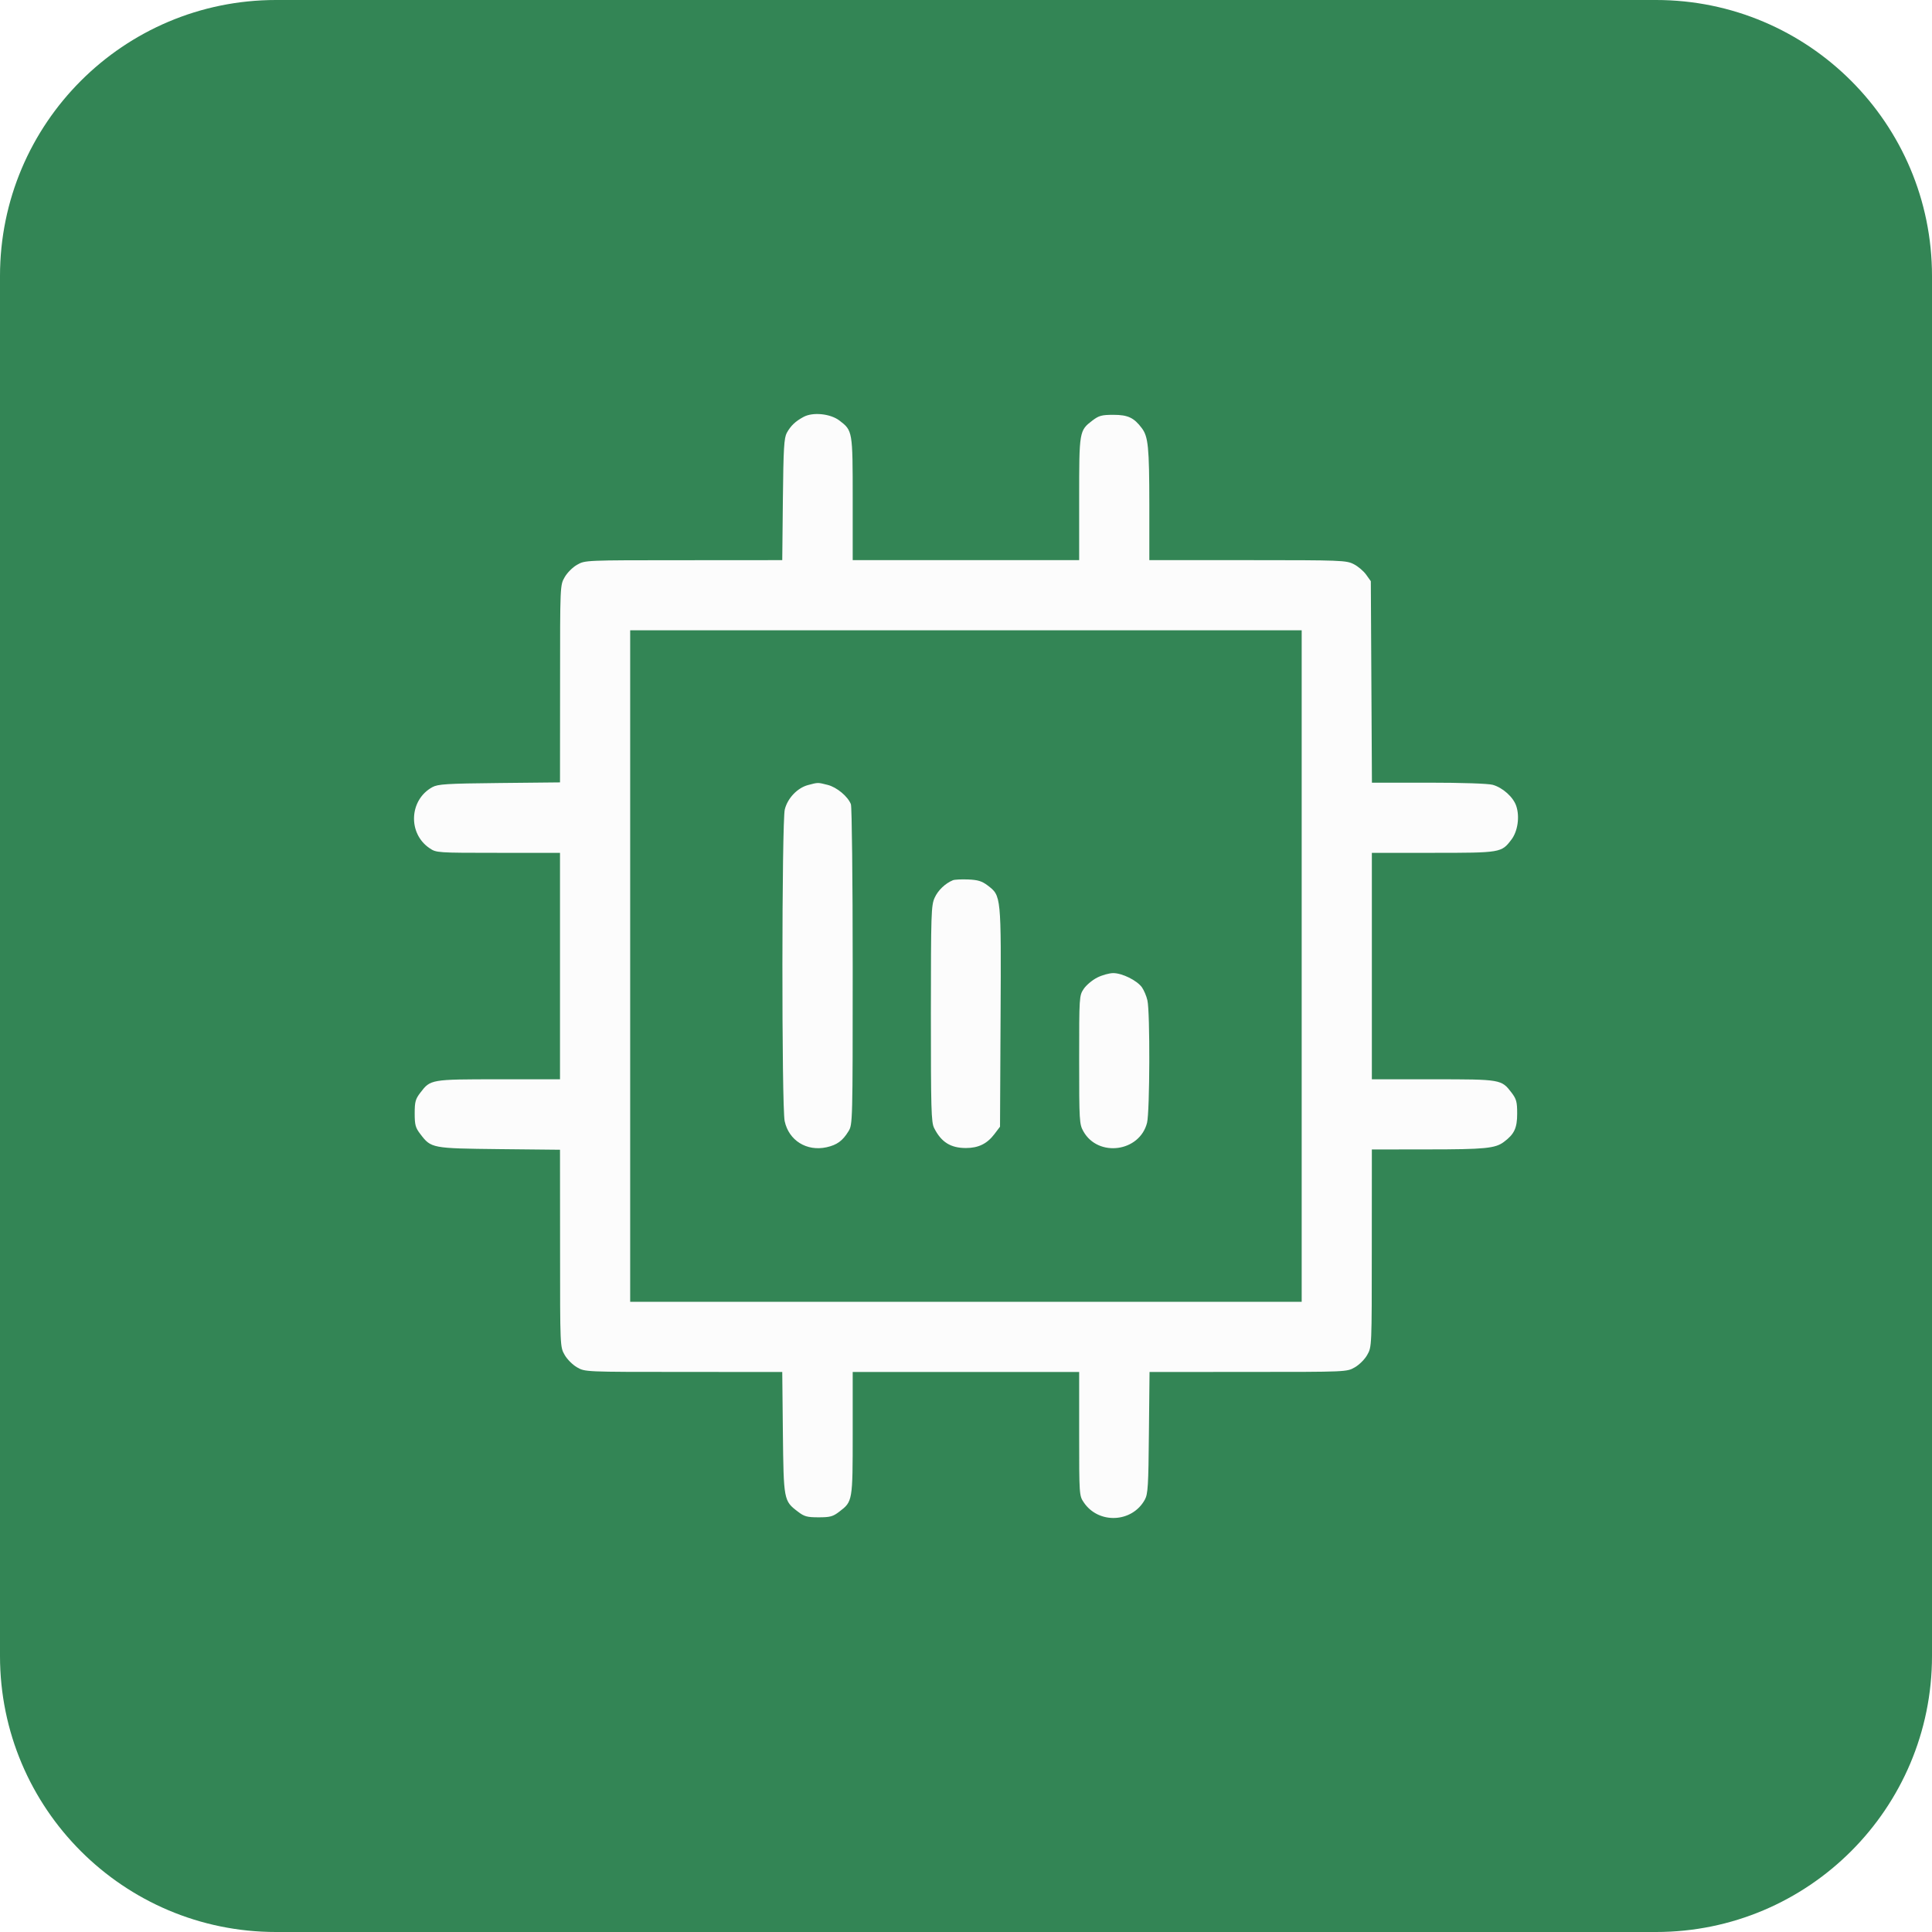
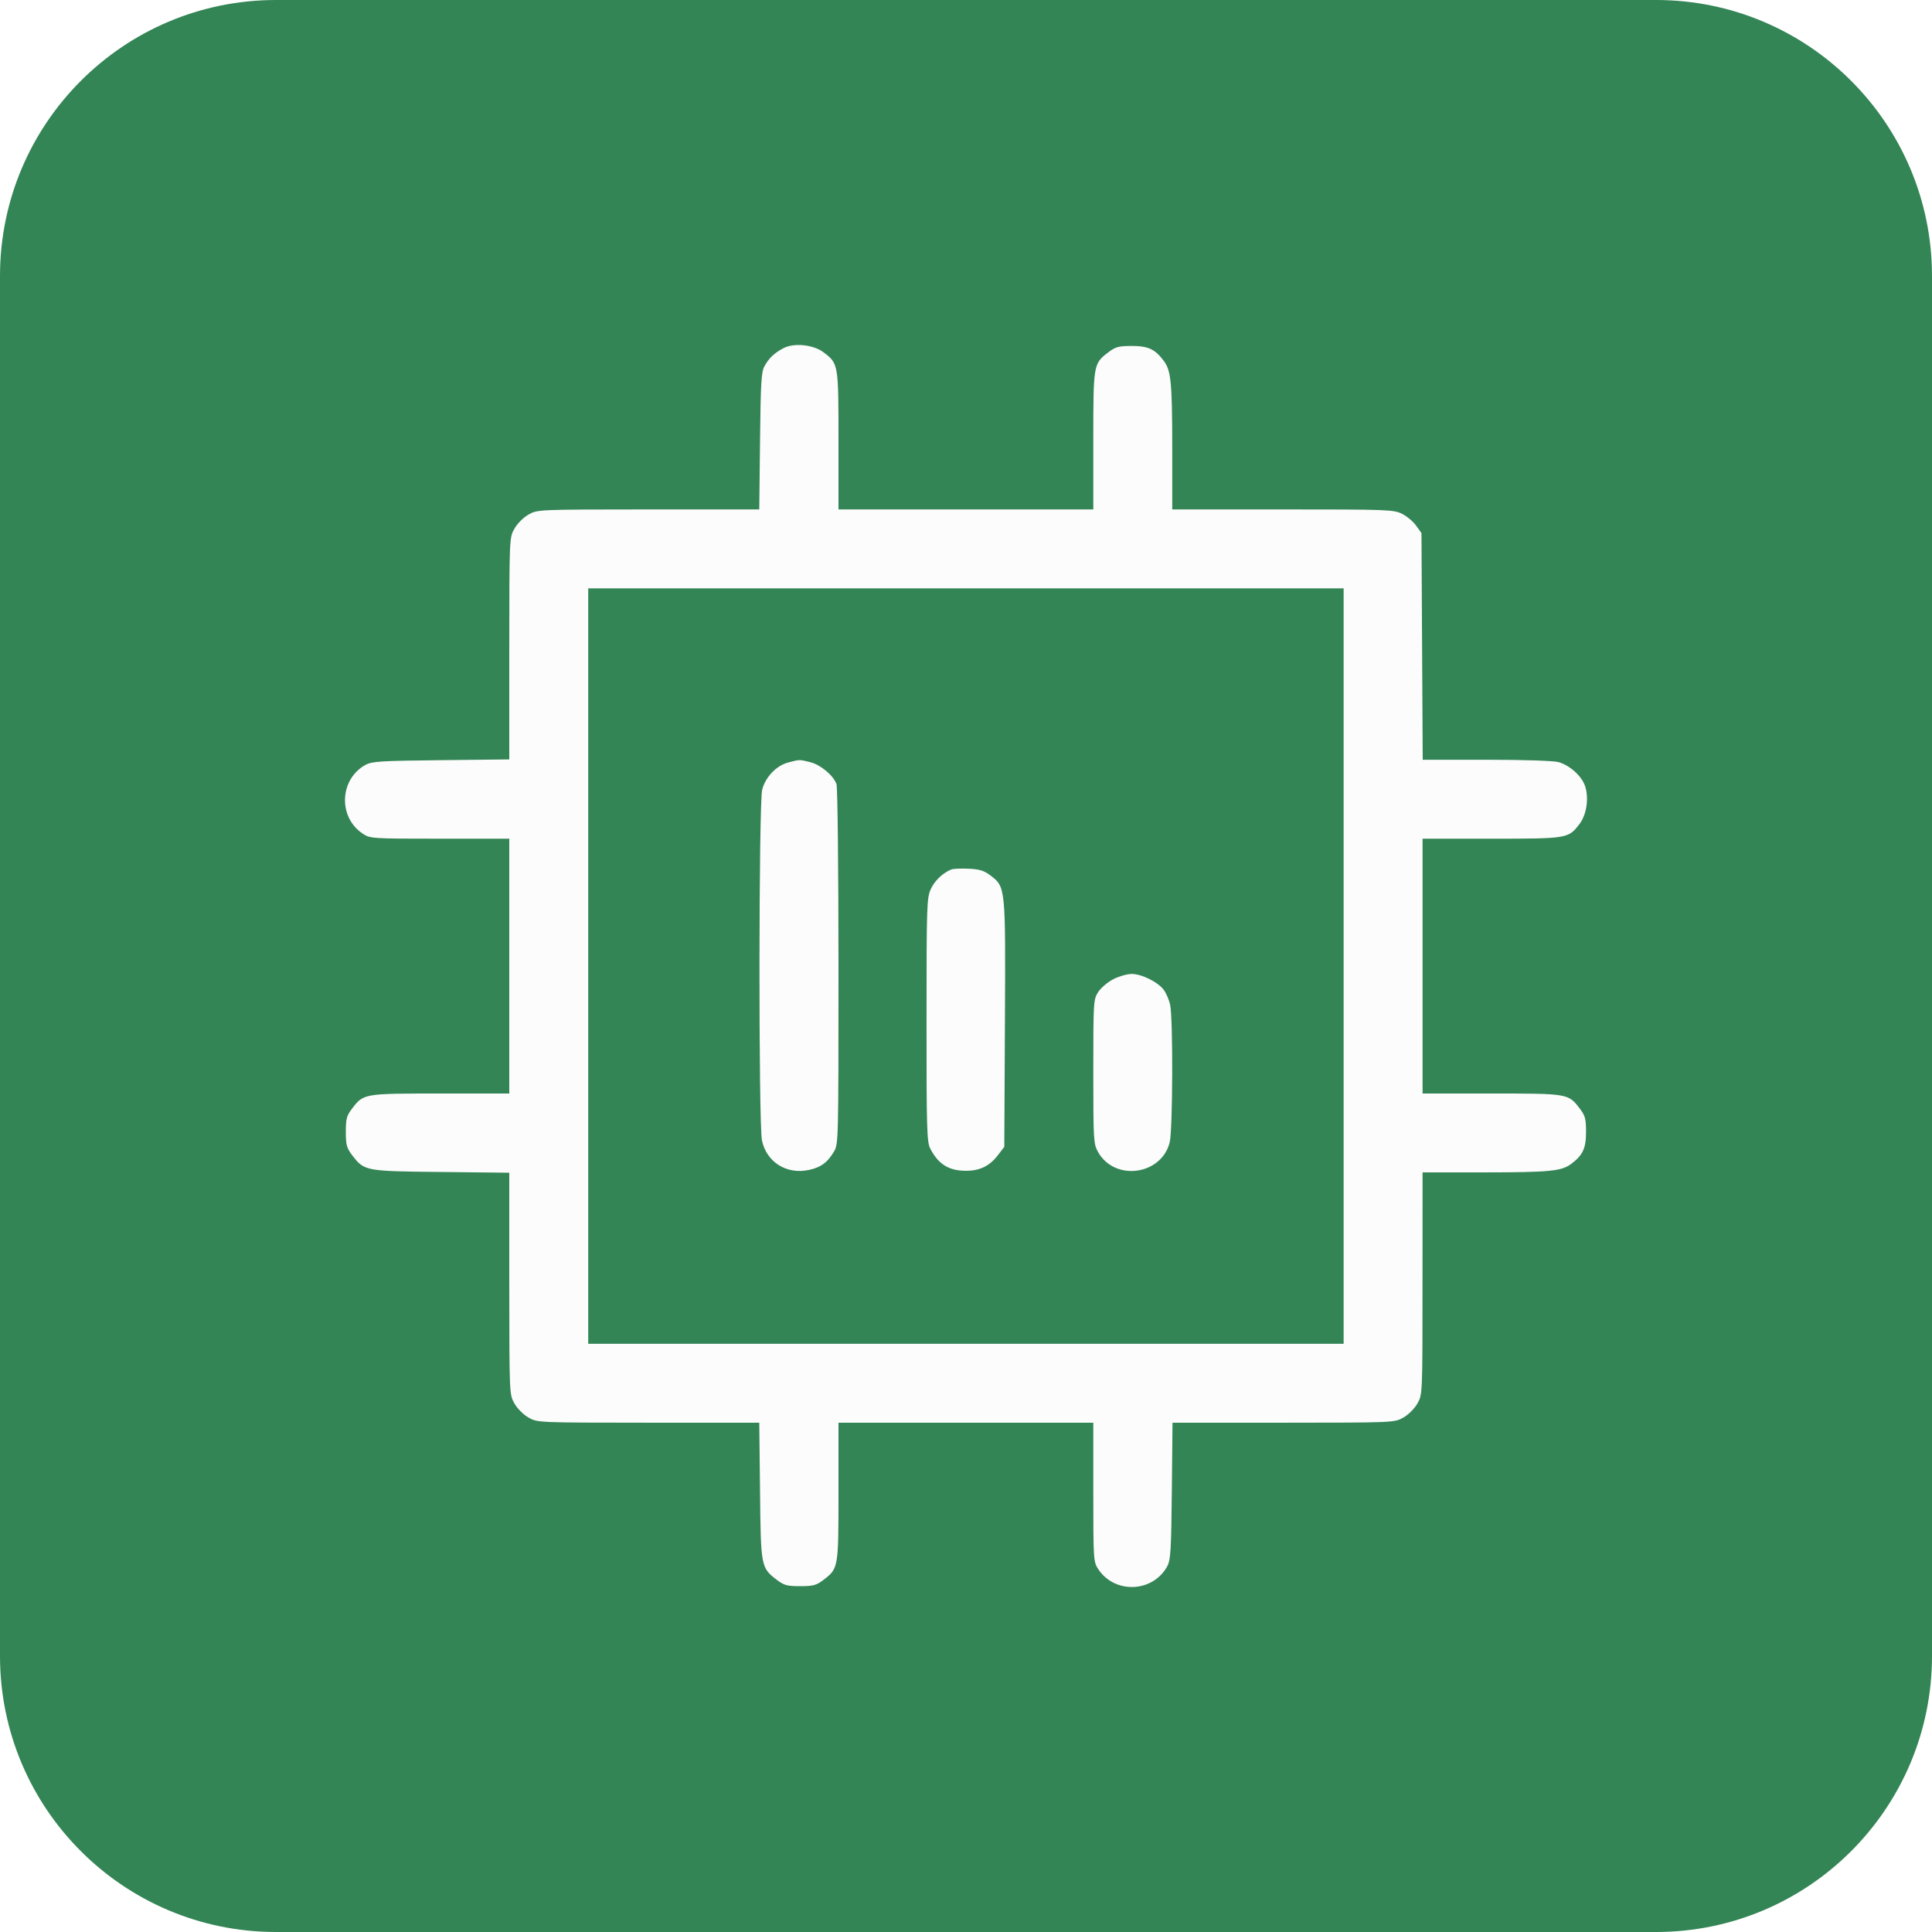
<svg xmlns="http://www.w3.org/2000/svg" width="28" height="28" viewBox="0 0 28 28" fill="none">
  <path d="M0 4C0 1.791 1.791 0 4 0H24C26.209 0 28 1.791 28 4V24C28 26.209 26.209 28 24 28H4C1.791 28 0 26.209 0 24V4Z" fill="#338555" />
-   <path fill-rule="evenodd" clip-rule="evenodd" d="M11.646 6.042C11.527 6.106 11.46 6.17 11.403 6.273C11.363 6.348 11.354 6.49 11.346 7.239L11.337 8.118L9.908 8.119C8.48 8.119 8.479 8.119 8.364 8.185C8.299 8.221 8.22 8.301 8.183 8.366C8.117 8.481 8.117 8.482 8.117 9.91L8.116 11.339L7.238 11.348C6.467 11.356 6.347 11.364 6.266 11.408C5.93 11.592 5.908 12.079 6.226 12.293C6.323 12.359 6.335 12.36 7.22 12.36H8.116V14.001V15.642H7.229C6.242 15.642 6.239 15.643 6.092 15.836C6.021 15.928 6.01 15.969 6.01 16.136C6.01 16.303 6.021 16.344 6.092 16.436C6.249 16.642 6.257 16.643 7.238 16.654L8.116 16.663L8.117 18.092C8.117 19.52 8.117 19.52 8.183 19.636C8.22 19.701 8.299 19.78 8.364 19.817C8.479 19.883 8.48 19.883 9.908 19.883L11.337 19.884L11.346 20.762C11.357 21.743 11.358 21.752 11.564 21.908C11.656 21.979 11.697 21.99 11.864 21.99C12.031 21.99 12.072 21.979 12.164 21.908C12.357 21.761 12.358 21.758 12.358 20.771V19.884H13.999H15.64V20.78C15.64 21.665 15.641 21.677 15.707 21.774C15.921 22.092 16.408 22.07 16.592 21.734C16.637 21.652 16.644 21.534 16.651 20.762L16.66 19.884L18.09 19.883C19.518 19.883 19.519 19.883 19.634 19.817C19.699 19.78 19.779 19.701 19.815 19.636C19.881 19.52 19.881 19.52 19.881 18.09L19.882 16.659L20.688 16.658C21.521 16.658 21.671 16.643 21.795 16.55C21.947 16.437 21.988 16.349 21.988 16.139C21.988 15.969 21.977 15.929 21.907 15.836C21.759 15.643 21.756 15.642 20.769 15.642H19.882V14.001V12.36H20.769C21.753 12.36 21.76 12.358 21.904 12.169C21.996 12.049 22.027 11.838 21.975 11.682C21.933 11.553 21.778 11.414 21.633 11.374C21.568 11.356 21.186 11.343 20.703 11.343L19.883 11.343L19.875 9.883L19.867 8.423L19.799 8.328C19.762 8.276 19.681 8.207 19.619 8.176C19.511 8.121 19.444 8.118 18.082 8.118H16.657L16.657 7.312C16.656 6.479 16.641 6.329 16.548 6.205C16.435 6.054 16.347 6.012 16.137 6.012C15.967 6.012 15.927 6.023 15.834 6.093C15.641 6.241 15.64 6.244 15.64 7.231V8.118H13.999H12.358V7.231C12.358 6.246 12.357 6.241 12.166 6.095C12.035 5.995 11.781 5.969 11.646 6.042ZM9.133 14.001V18.867H13.999H18.865V14.001V9.135H13.999H9.133V14.001ZM11.709 11.378C11.557 11.419 11.415 11.567 11.374 11.73C11.329 11.908 11.327 16.04 11.372 16.248C11.432 16.529 11.691 16.69 11.979 16.627C12.131 16.593 12.212 16.534 12.297 16.395C12.357 16.297 12.358 16.272 12.358 14.01C12.358 12.747 12.346 11.694 12.332 11.656C12.289 11.543 12.127 11.408 11.994 11.375C11.851 11.339 11.859 11.338 11.709 11.378ZM13.81 12.757C13.699 12.803 13.595 12.902 13.546 13.01C13.495 13.122 13.492 13.231 13.491 14.692C13.491 16.076 13.496 16.266 13.538 16.348C13.641 16.553 13.777 16.638 13.999 16.638C14.179 16.638 14.305 16.577 14.412 16.436L14.493 16.329L14.501 14.744C14.51 12.97 14.512 12.984 14.313 12.832C14.231 12.77 14.173 12.752 14.032 12.746C13.934 12.742 13.834 12.747 13.81 12.757ZM15.901 14.168C15.83 14.204 15.742 14.278 15.706 14.332C15.641 14.429 15.64 14.444 15.64 15.359C15.64 16.248 15.643 16.293 15.701 16.396C15.915 16.777 16.517 16.696 16.624 16.272C16.664 16.112 16.669 14.666 16.629 14.497C16.615 14.434 16.578 14.349 16.549 14.308C16.476 14.208 16.263 14.103 16.134 14.103C16.077 14.103 15.972 14.132 15.901 14.168Z" fill="#FCFCFC" />
+   <path fill-rule="evenodd" clip-rule="evenodd" d="M11.352 5.047C11.218 5.119 11.143 5.191 11.079 5.308C11.033 5.391 11.024 5.551 11.015 6.394L11.004 7.383L9.397 7.383C7.79 7.384 7.789 7.384 7.659 7.458C7.586 7.499 7.497 7.588 7.456 7.661C7.382 7.791 7.382 7.792 7.381 9.399L7.381 11.006L6.392 11.017C5.525 11.026 5.391 11.034 5.299 11.084C4.921 11.291 4.896 11.839 5.254 12.08C5.363 12.153 5.377 12.155 6.373 12.155H7.381V14.001V15.848H6.383C5.273 15.848 5.269 15.848 5.103 16.066C5.024 16.169 5.012 16.215 5.012 16.403C5.012 16.591 5.024 16.637 5.103 16.741C5.28 16.972 5.289 16.974 6.392 16.985L7.381 16.996L7.381 18.603C7.382 20.21 7.382 20.211 7.456 20.341C7.497 20.413 7.586 20.503 7.659 20.544C7.789 20.618 7.79 20.618 9.397 20.619L11.004 20.619L11.015 21.608C11.026 22.711 11.028 22.72 11.259 22.897C11.363 22.976 11.409 22.988 11.597 22.988C11.785 22.988 11.831 22.976 11.934 22.897C12.152 22.731 12.152 22.727 12.152 21.617V20.619H13.999H15.845V21.627C15.845 22.623 15.847 22.637 15.92 22.746C16.161 23.104 16.709 23.079 16.916 22.701C16.966 22.609 16.974 22.475 16.983 21.608L16.993 20.619L18.601 20.619C20.208 20.618 20.209 20.618 20.339 20.544C20.412 20.503 20.501 20.413 20.542 20.341C20.616 20.211 20.616 20.21 20.616 18.601L20.617 16.991L21.524 16.991C22.461 16.99 22.63 16.973 22.77 16.869C22.94 16.742 22.986 16.642 22.986 16.406C22.986 16.215 22.974 16.17 22.895 16.066C22.729 15.848 22.725 15.848 21.616 15.848H20.617V14.001V12.155H21.616C22.722 12.155 22.73 12.153 22.892 11.941C22.995 11.805 23.03 11.568 22.972 11.392C22.924 11.247 22.75 11.091 22.587 11.045C22.514 11.025 22.084 11.011 21.541 11.011L20.619 11.011L20.61 9.368L20.601 7.726L20.524 7.619C20.483 7.56 20.391 7.483 20.322 7.448C20.2 7.386 20.124 7.383 18.592 7.383H16.989L16.989 6.476C16.988 5.539 16.971 5.37 16.867 5.231C16.74 5.06 16.64 5.014 16.404 5.014C16.213 5.014 16.168 5.026 16.064 5.105C15.846 5.271 15.845 5.275 15.845 6.385V7.383H13.999H12.152V6.385C12.152 5.276 12.152 5.271 11.937 5.107C11.789 4.994 11.504 4.965 11.352 5.047ZM8.525 14.001V19.475H13.999H19.473V14.001V8.527H13.999H8.525V14.001ZM11.422 11.051C11.251 11.096 11.092 11.263 11.046 11.446C10.996 11.647 10.993 16.295 11.043 16.529C11.111 16.845 11.402 17.026 11.726 16.955C11.897 16.918 11.989 16.851 12.084 16.694C12.152 16.584 12.152 16.556 12.152 14.011C12.152 12.59 12.139 11.406 12.123 11.363C12.075 11.235 11.893 11.084 11.743 11.046C11.582 11.006 11.592 11.006 11.422 11.051ZM13.787 12.601C13.661 12.653 13.545 12.764 13.489 12.887C13.432 13.012 13.428 13.135 13.428 14.779C13.427 16.336 13.433 16.549 13.48 16.642C13.597 16.872 13.75 16.968 13.999 16.968C14.201 16.968 14.342 16.899 14.463 16.741L14.555 16.621L14.564 14.837C14.574 12.842 14.576 12.857 14.352 12.686C14.26 12.617 14.195 12.597 14.036 12.59C13.926 12.585 13.813 12.59 13.787 12.601ZM16.139 14.189C16.059 14.229 15.96 14.312 15.919 14.373C15.847 14.483 15.845 14.499 15.845 15.529C15.845 16.529 15.848 16.579 15.914 16.696C16.155 17.124 16.832 17.033 16.952 16.556C16.997 16.376 17.002 14.749 16.958 14.559C16.942 14.489 16.901 14.393 16.867 14.347C16.785 14.234 16.546 14.115 16.401 14.115C16.337 14.115 16.219 14.149 16.139 14.189Z" fill="#FCFCFC" />
</svg>
